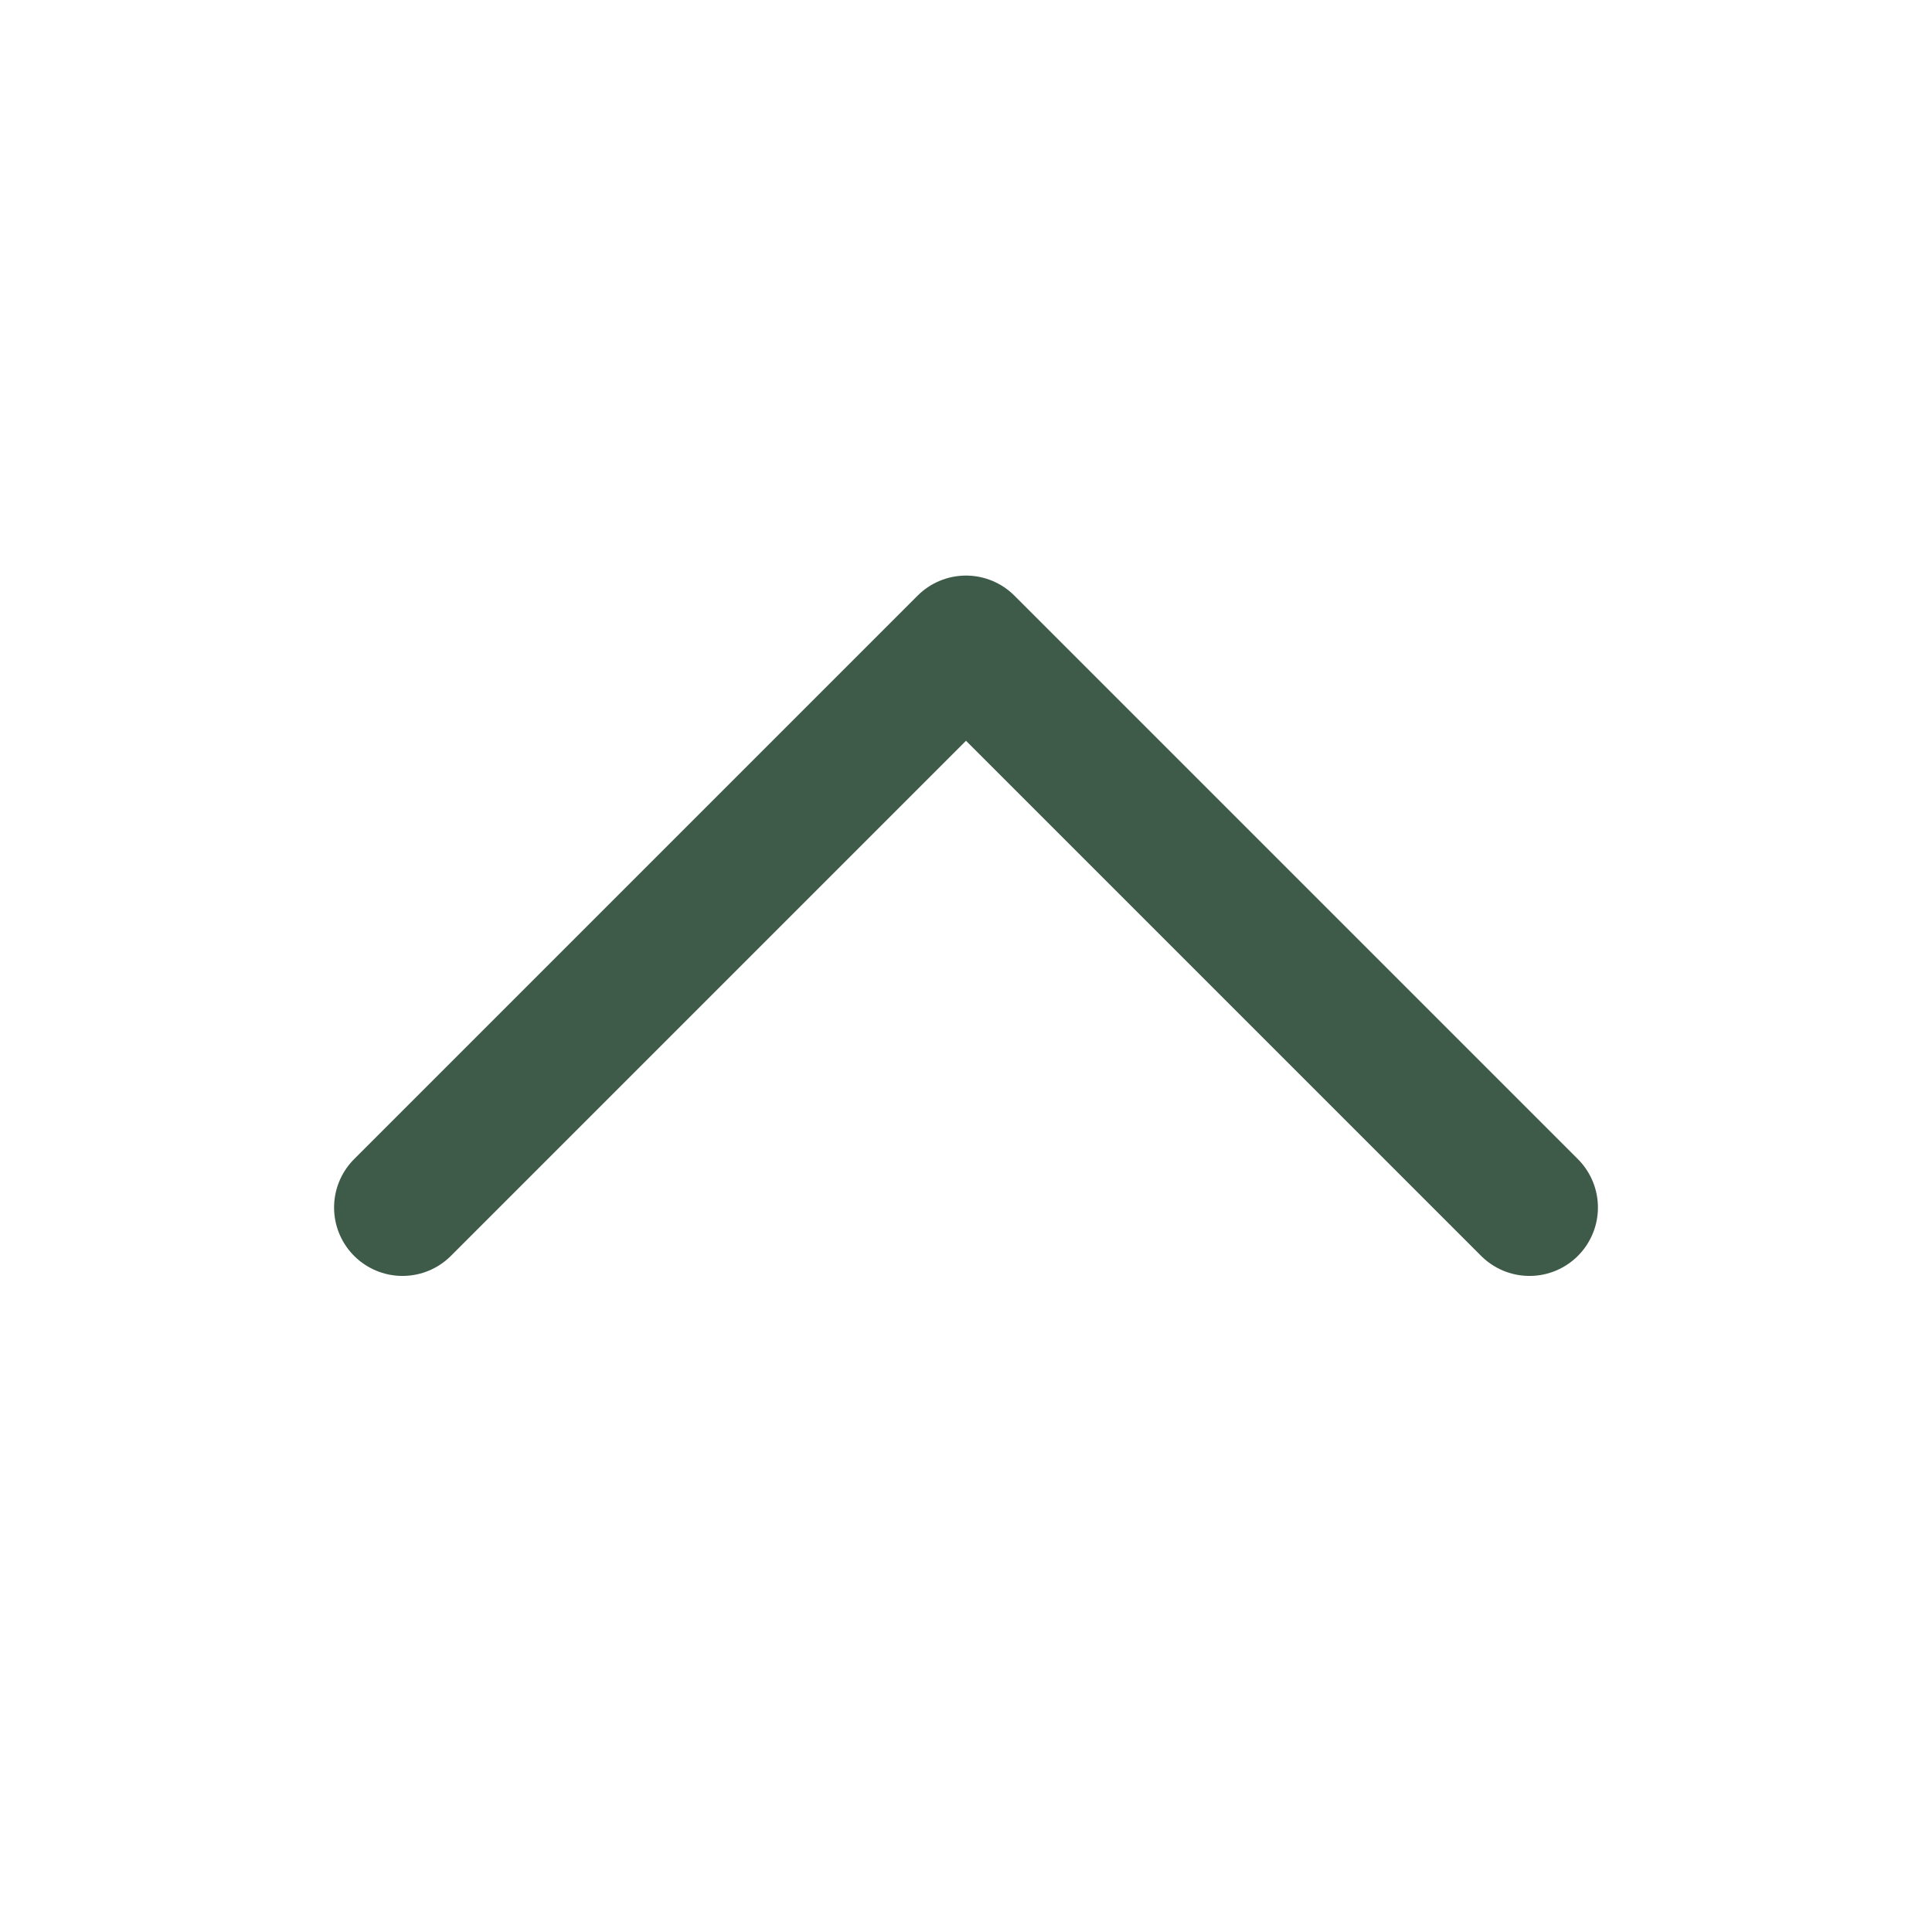
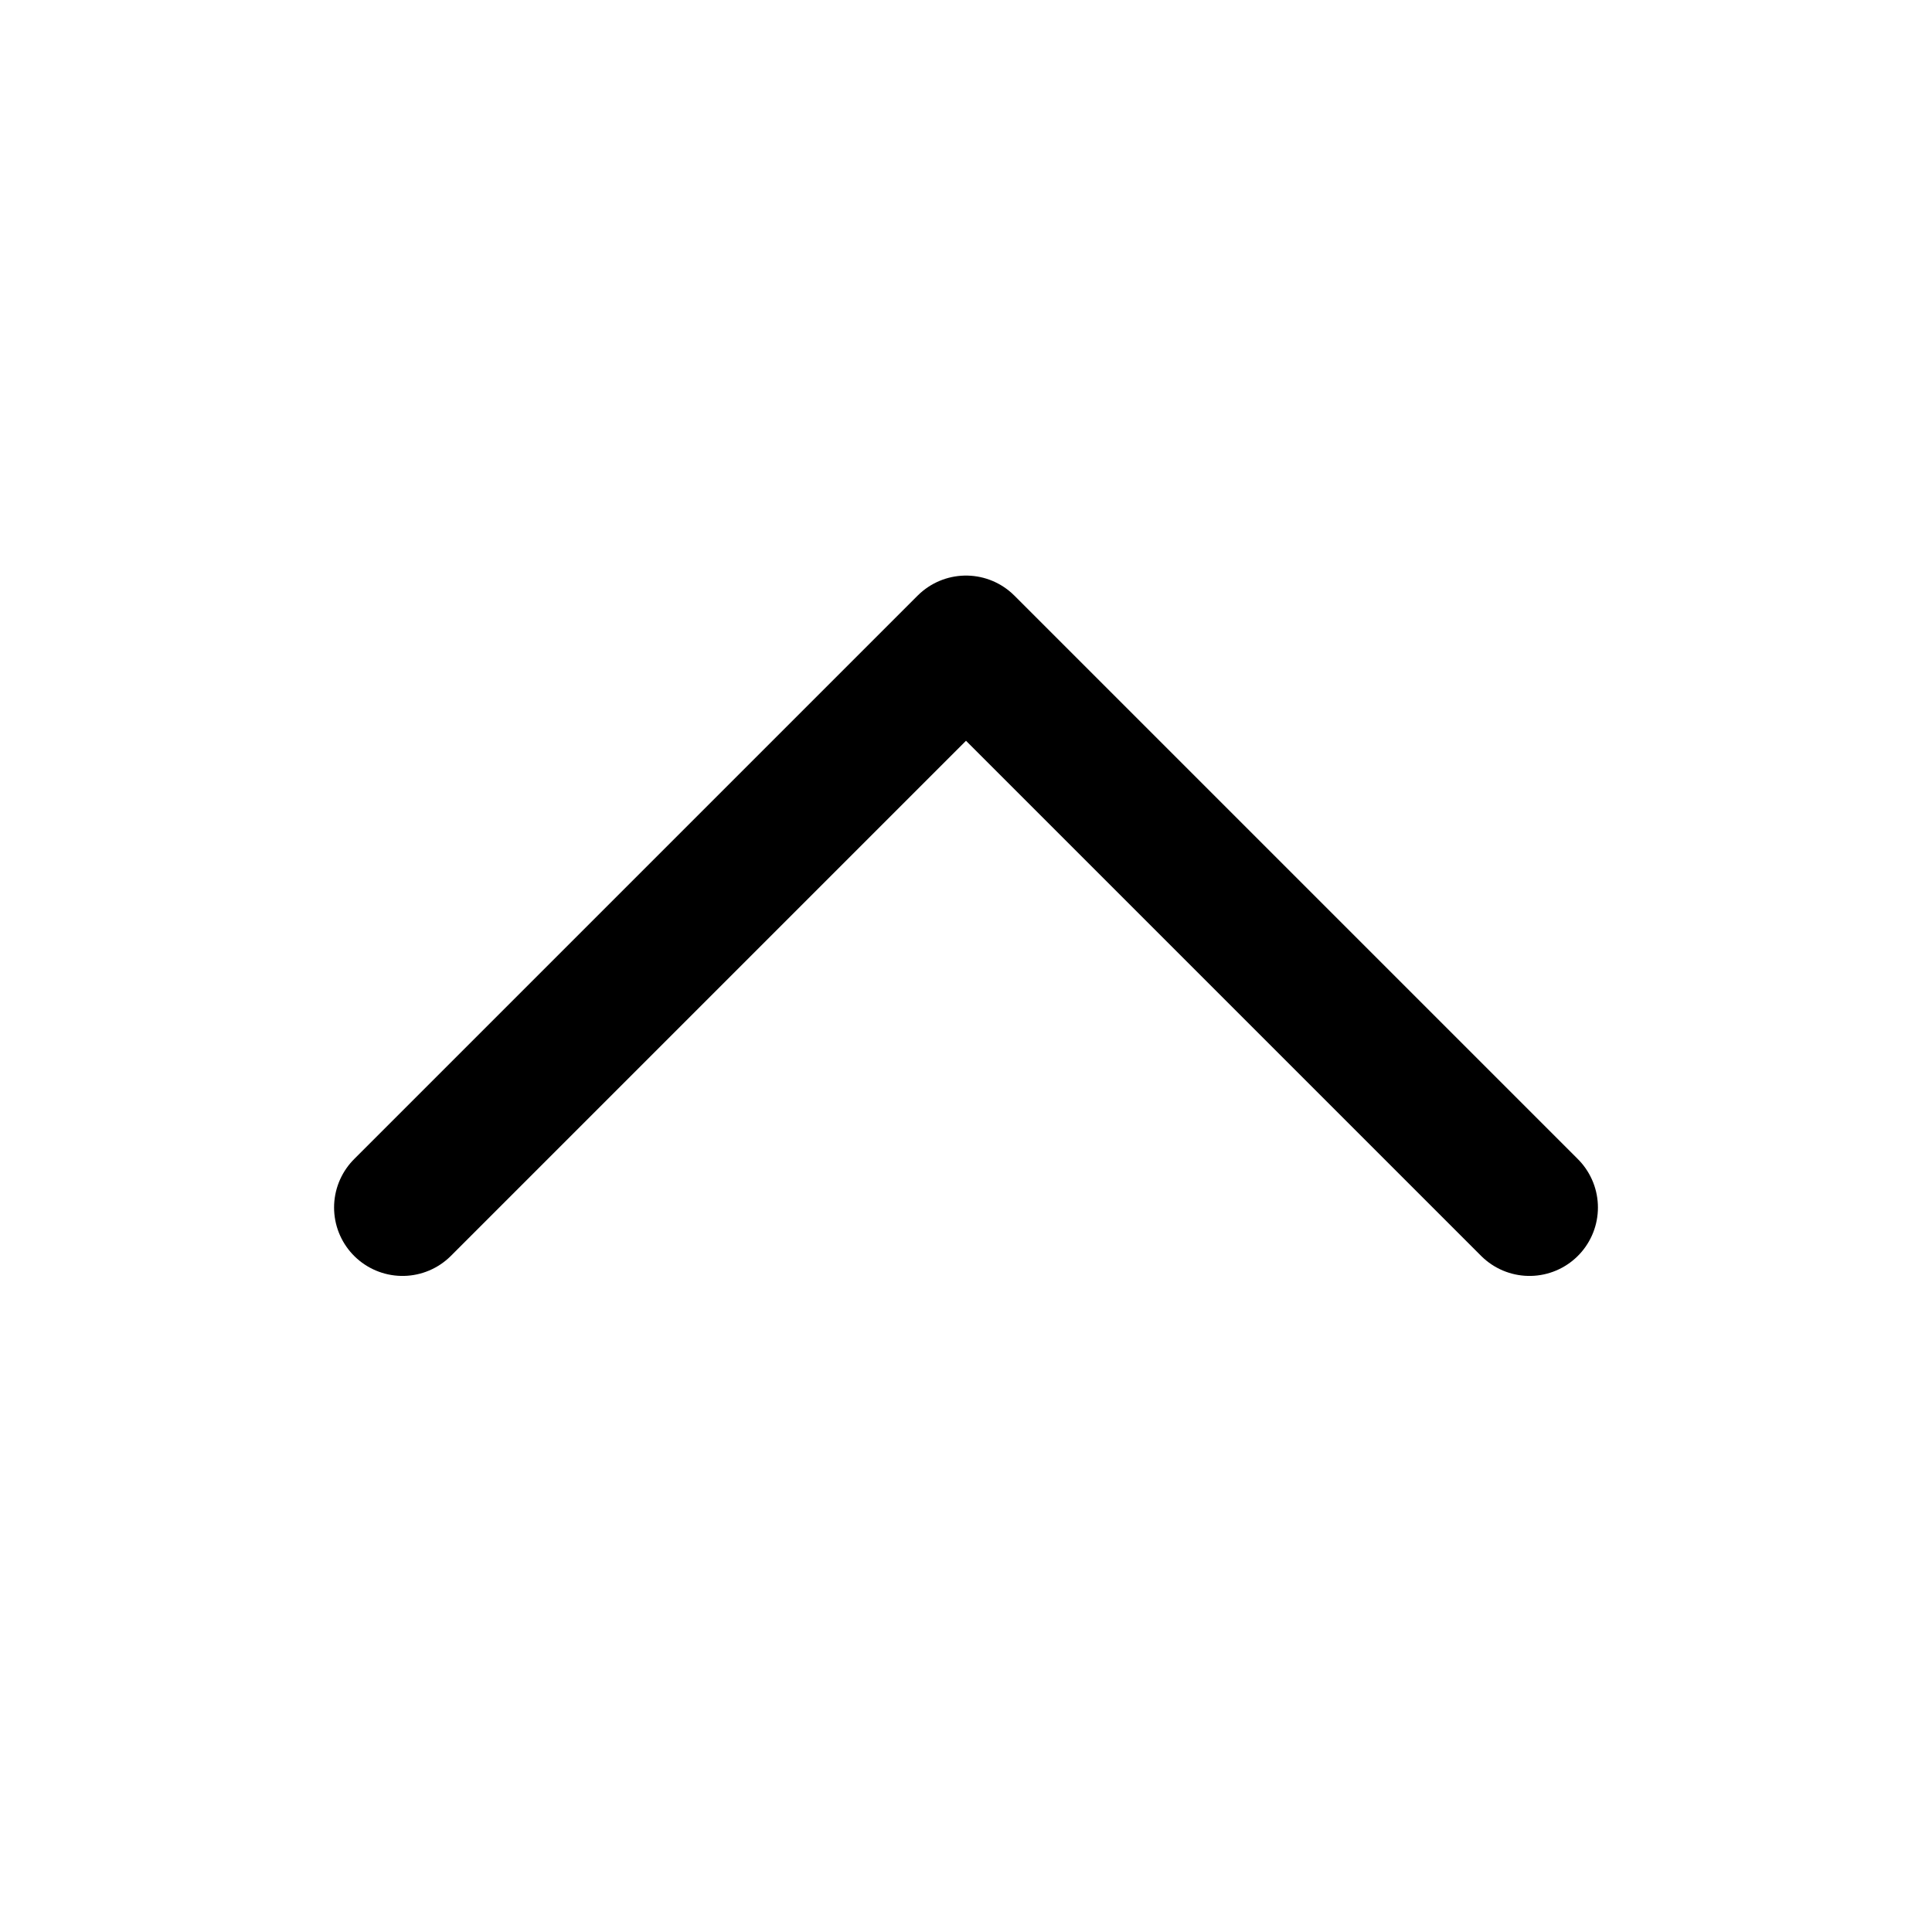
- <svg xmlns="http://www.w3.org/2000/svg" width="24" height="24" viewBox="0 0 24 24" fill="none" stroke="#3E5B49" stroke-width="1.7" stroke-linecap="round" stroke-linejoin="round">
+ <svg xmlns="http://www.w3.org/2000/svg" width="24" height="24" viewBox="0 0 24 24" fill="none" stroke="#000000" stroke-width="1.7" stroke-linecap="round" stroke-linejoin="round">
  <path d="m5 15 7-7 7 7" />
</svg>
